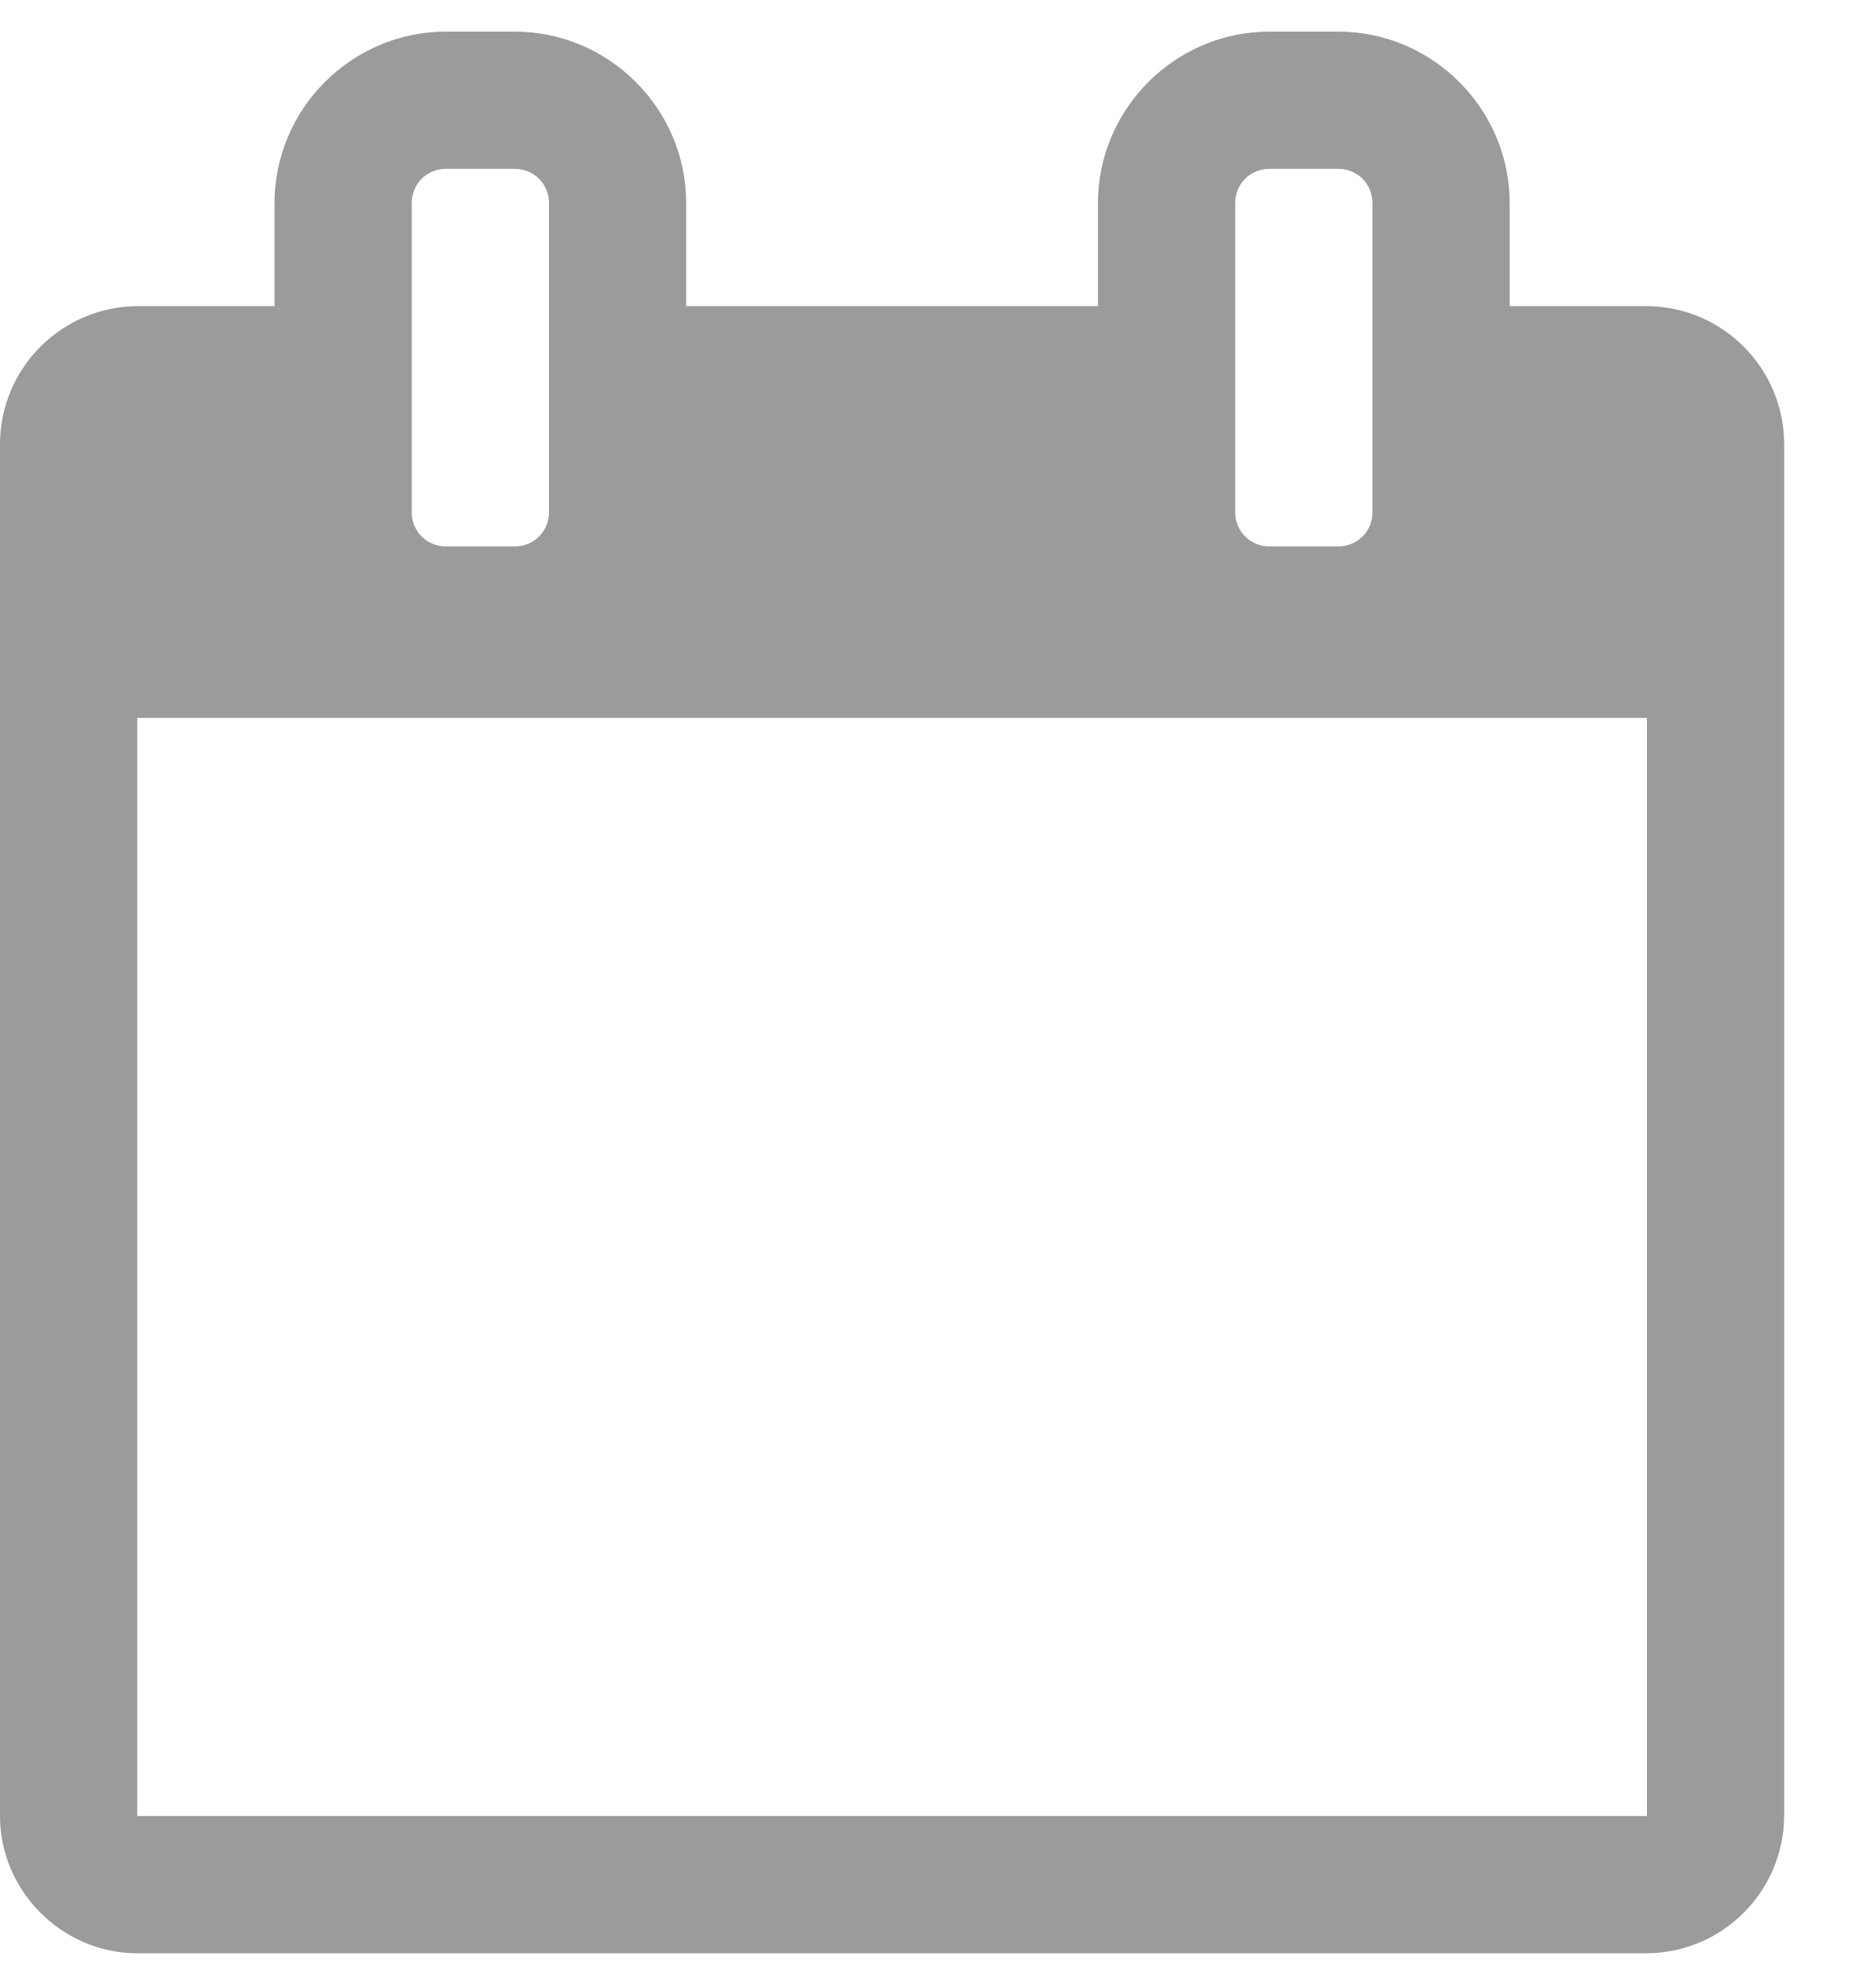
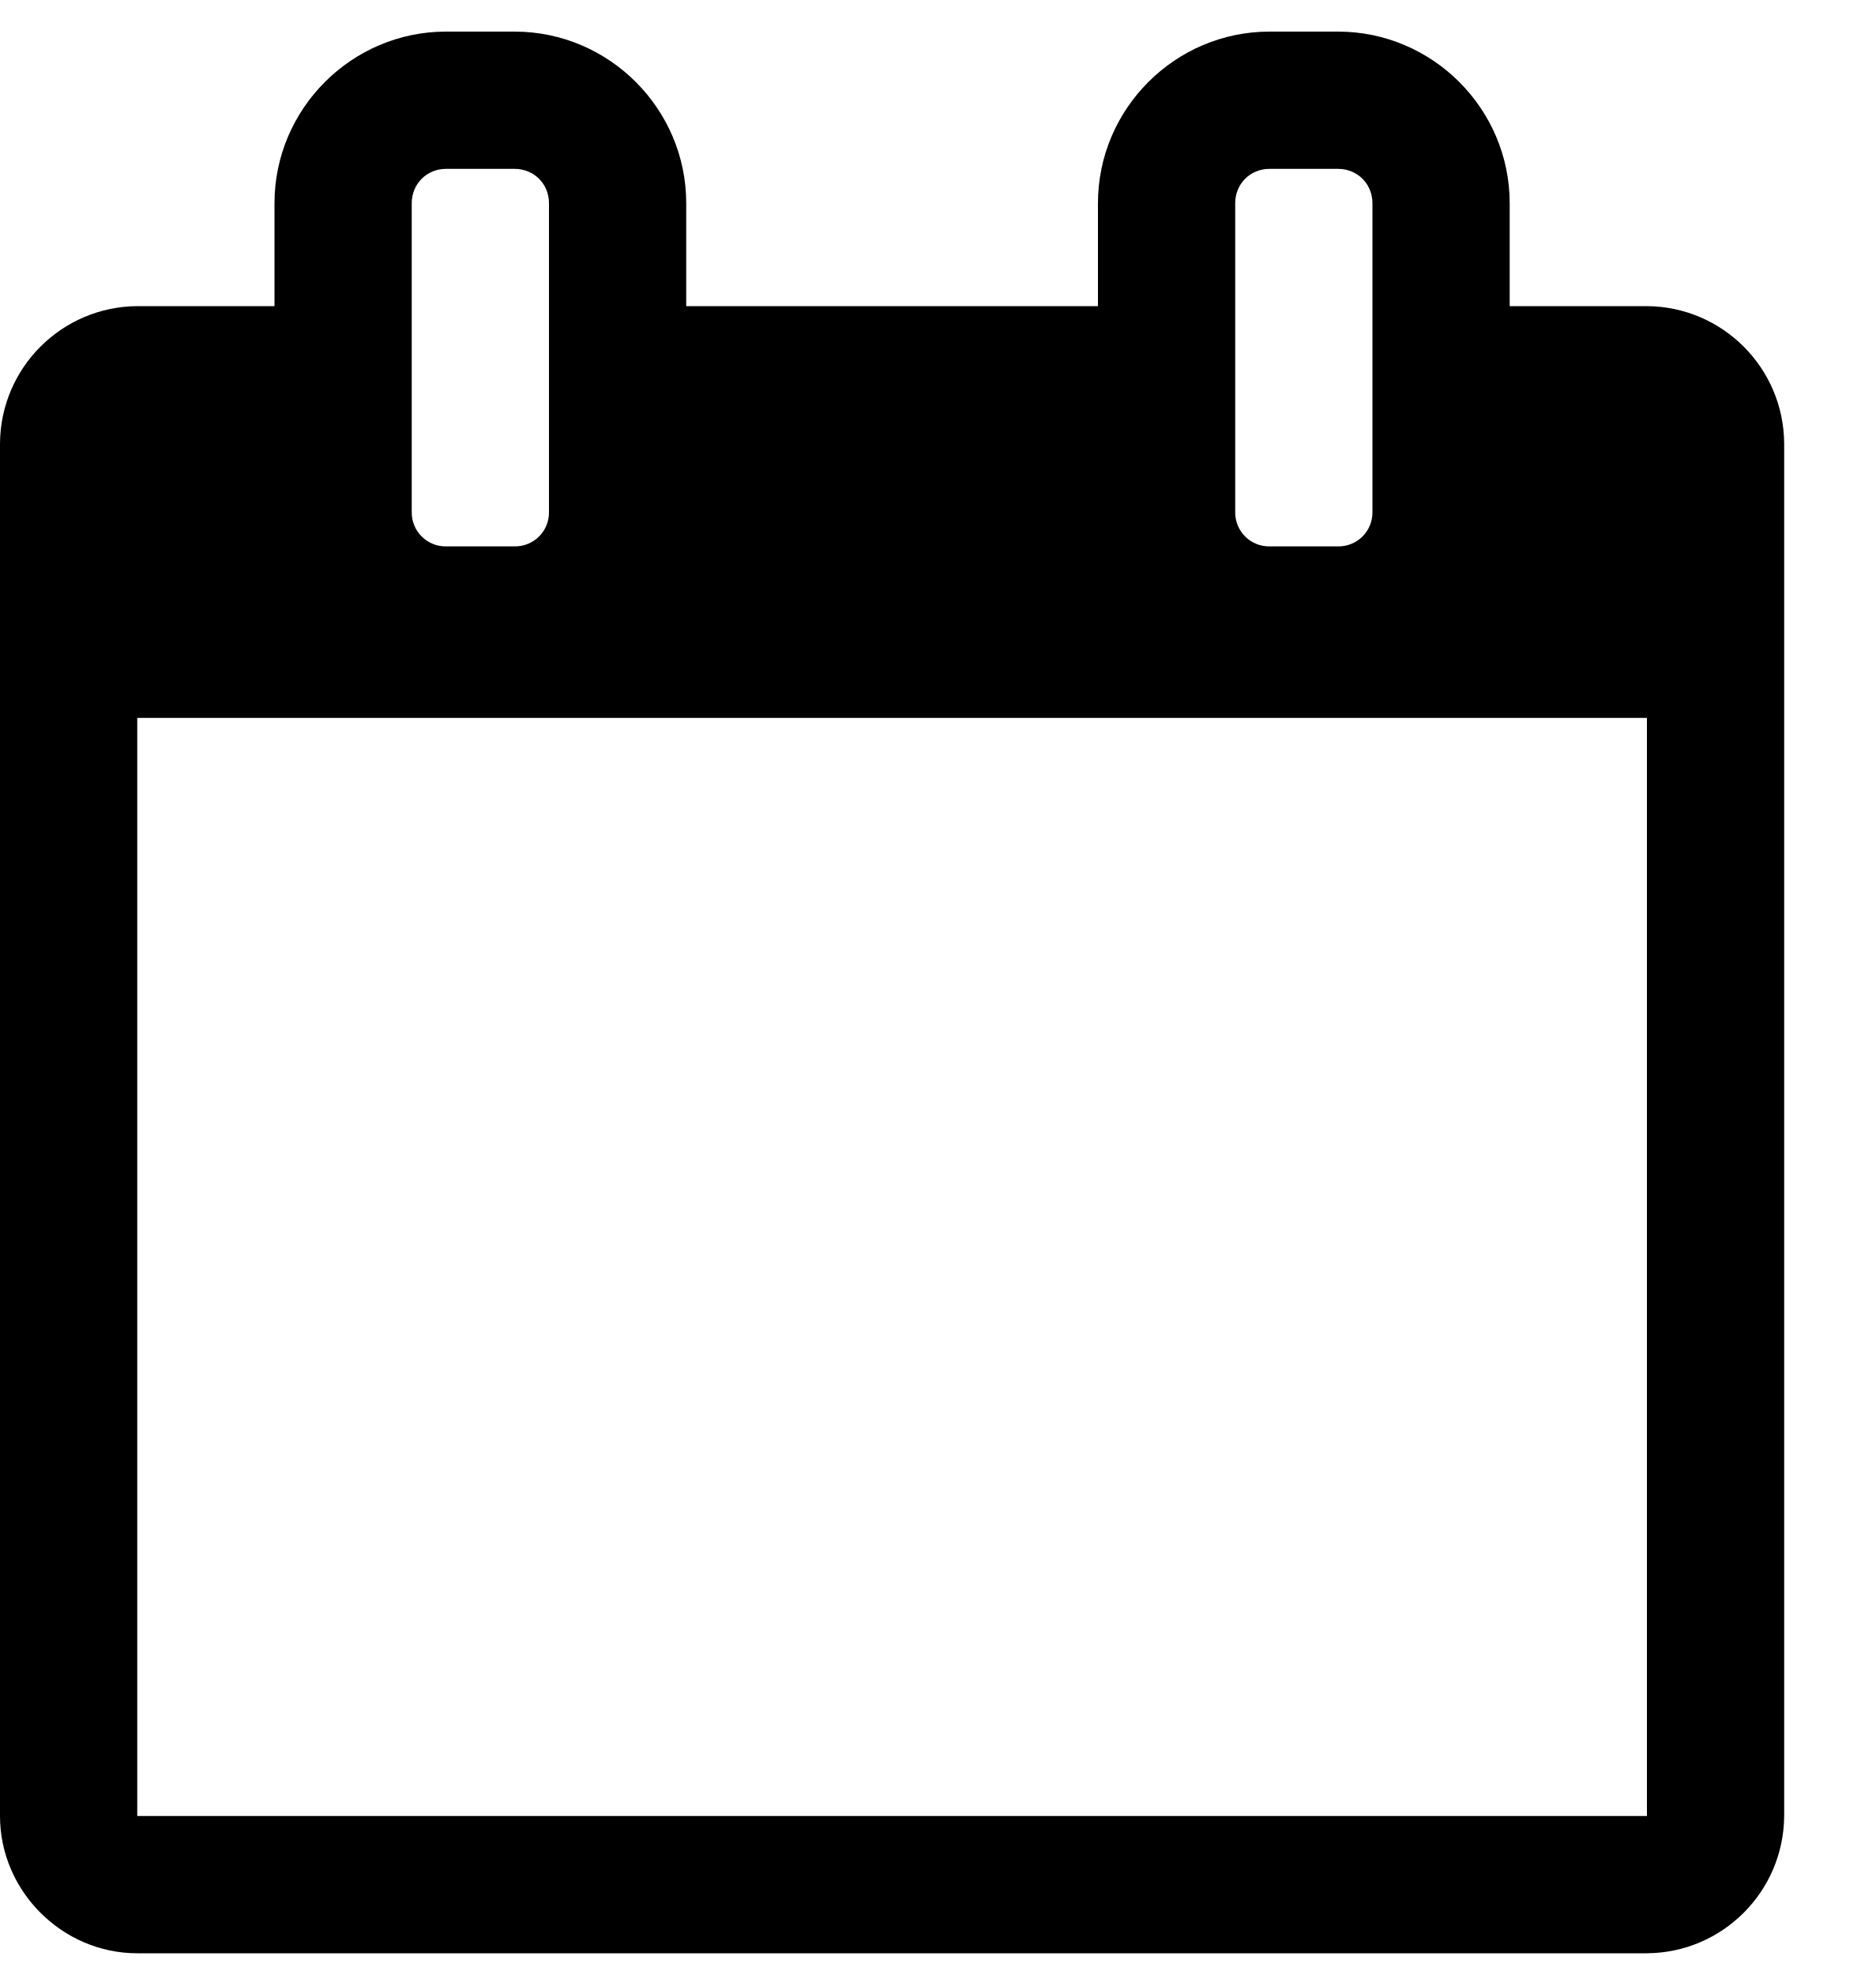
<svg xmlns="http://www.w3.org/2000/svg" width="19" height="20" fill="none">
-   <path d="M1.39 18.39V7.27h15.29v11.12H1.39zM5.56 5.185a.343.343 0 0 1-.348.348h-.695a.343.343 0 0 1-.347-.348V2.058c0-.196.152-.348.347-.348h.695c.196 0 .348.152.348.348v3.127zm8.34 0a.343.343 0 0 1-.348.348h-.695a.343.343 0 0 1-.347-.348V2.058c0-.196.152-.348.347-.348h.695c.196 0 .348.152.348.348v3.127zm4.17-.695a1.4 1.4 0 0 0-1.39-1.39h-1.39V2.058c0-.956-.782-1.738-1.738-1.738h-.695c-.955 0-1.737.782-1.737 1.738V3.1H6.95V2.058C6.95 1.102 6.168.32 5.212.32h-.695c-.955 0-1.737.782-1.737 1.738V3.1H1.39A1.4 1.4 0 0 0 0 4.49v13.9c0 .76.63 1.39 1.39 1.39h15.29a1.4 1.4 0 0 0 1.39-1.39V4.49z" fill="#9B9B9B" />
+   <path d="M1.39 18.39V7.27h15.29v11.12H1.39zM5.56 5.185a.343.343 0 0 1-.348.348h-.695a.343.343 0 0 1-.347-.348V2.058c0-.196.152-.348.347-.348h.695c.196 0 .348.152.348.348v3.127zm8.34 0a.343.343 0 0 1-.348.348h-.695a.343.343 0 0 1-.347-.348V2.058c0-.196.152-.348.347-.348h.695c.196 0 .348.152.348.348v3.127zm4.17-.695a1.4 1.4 0 0 0-1.39-1.39h-1.39V2.058c0-.956-.782-1.738-1.738-1.738h-.695c-.955 0-1.737.782-1.737 1.738V3.1H6.95V2.058C6.95 1.102 6.168.32 5.212.32h-.695c-.955 0-1.737.782-1.737 1.738V3.1H1.39A1.4 1.4 0 0 0 0 4.49v13.9c0 .76.63 1.39 1.39 1.39h15.29a1.4 1.4 0 0 0 1.39-1.39V4.49z" fill="currentColor" />
</svg>
